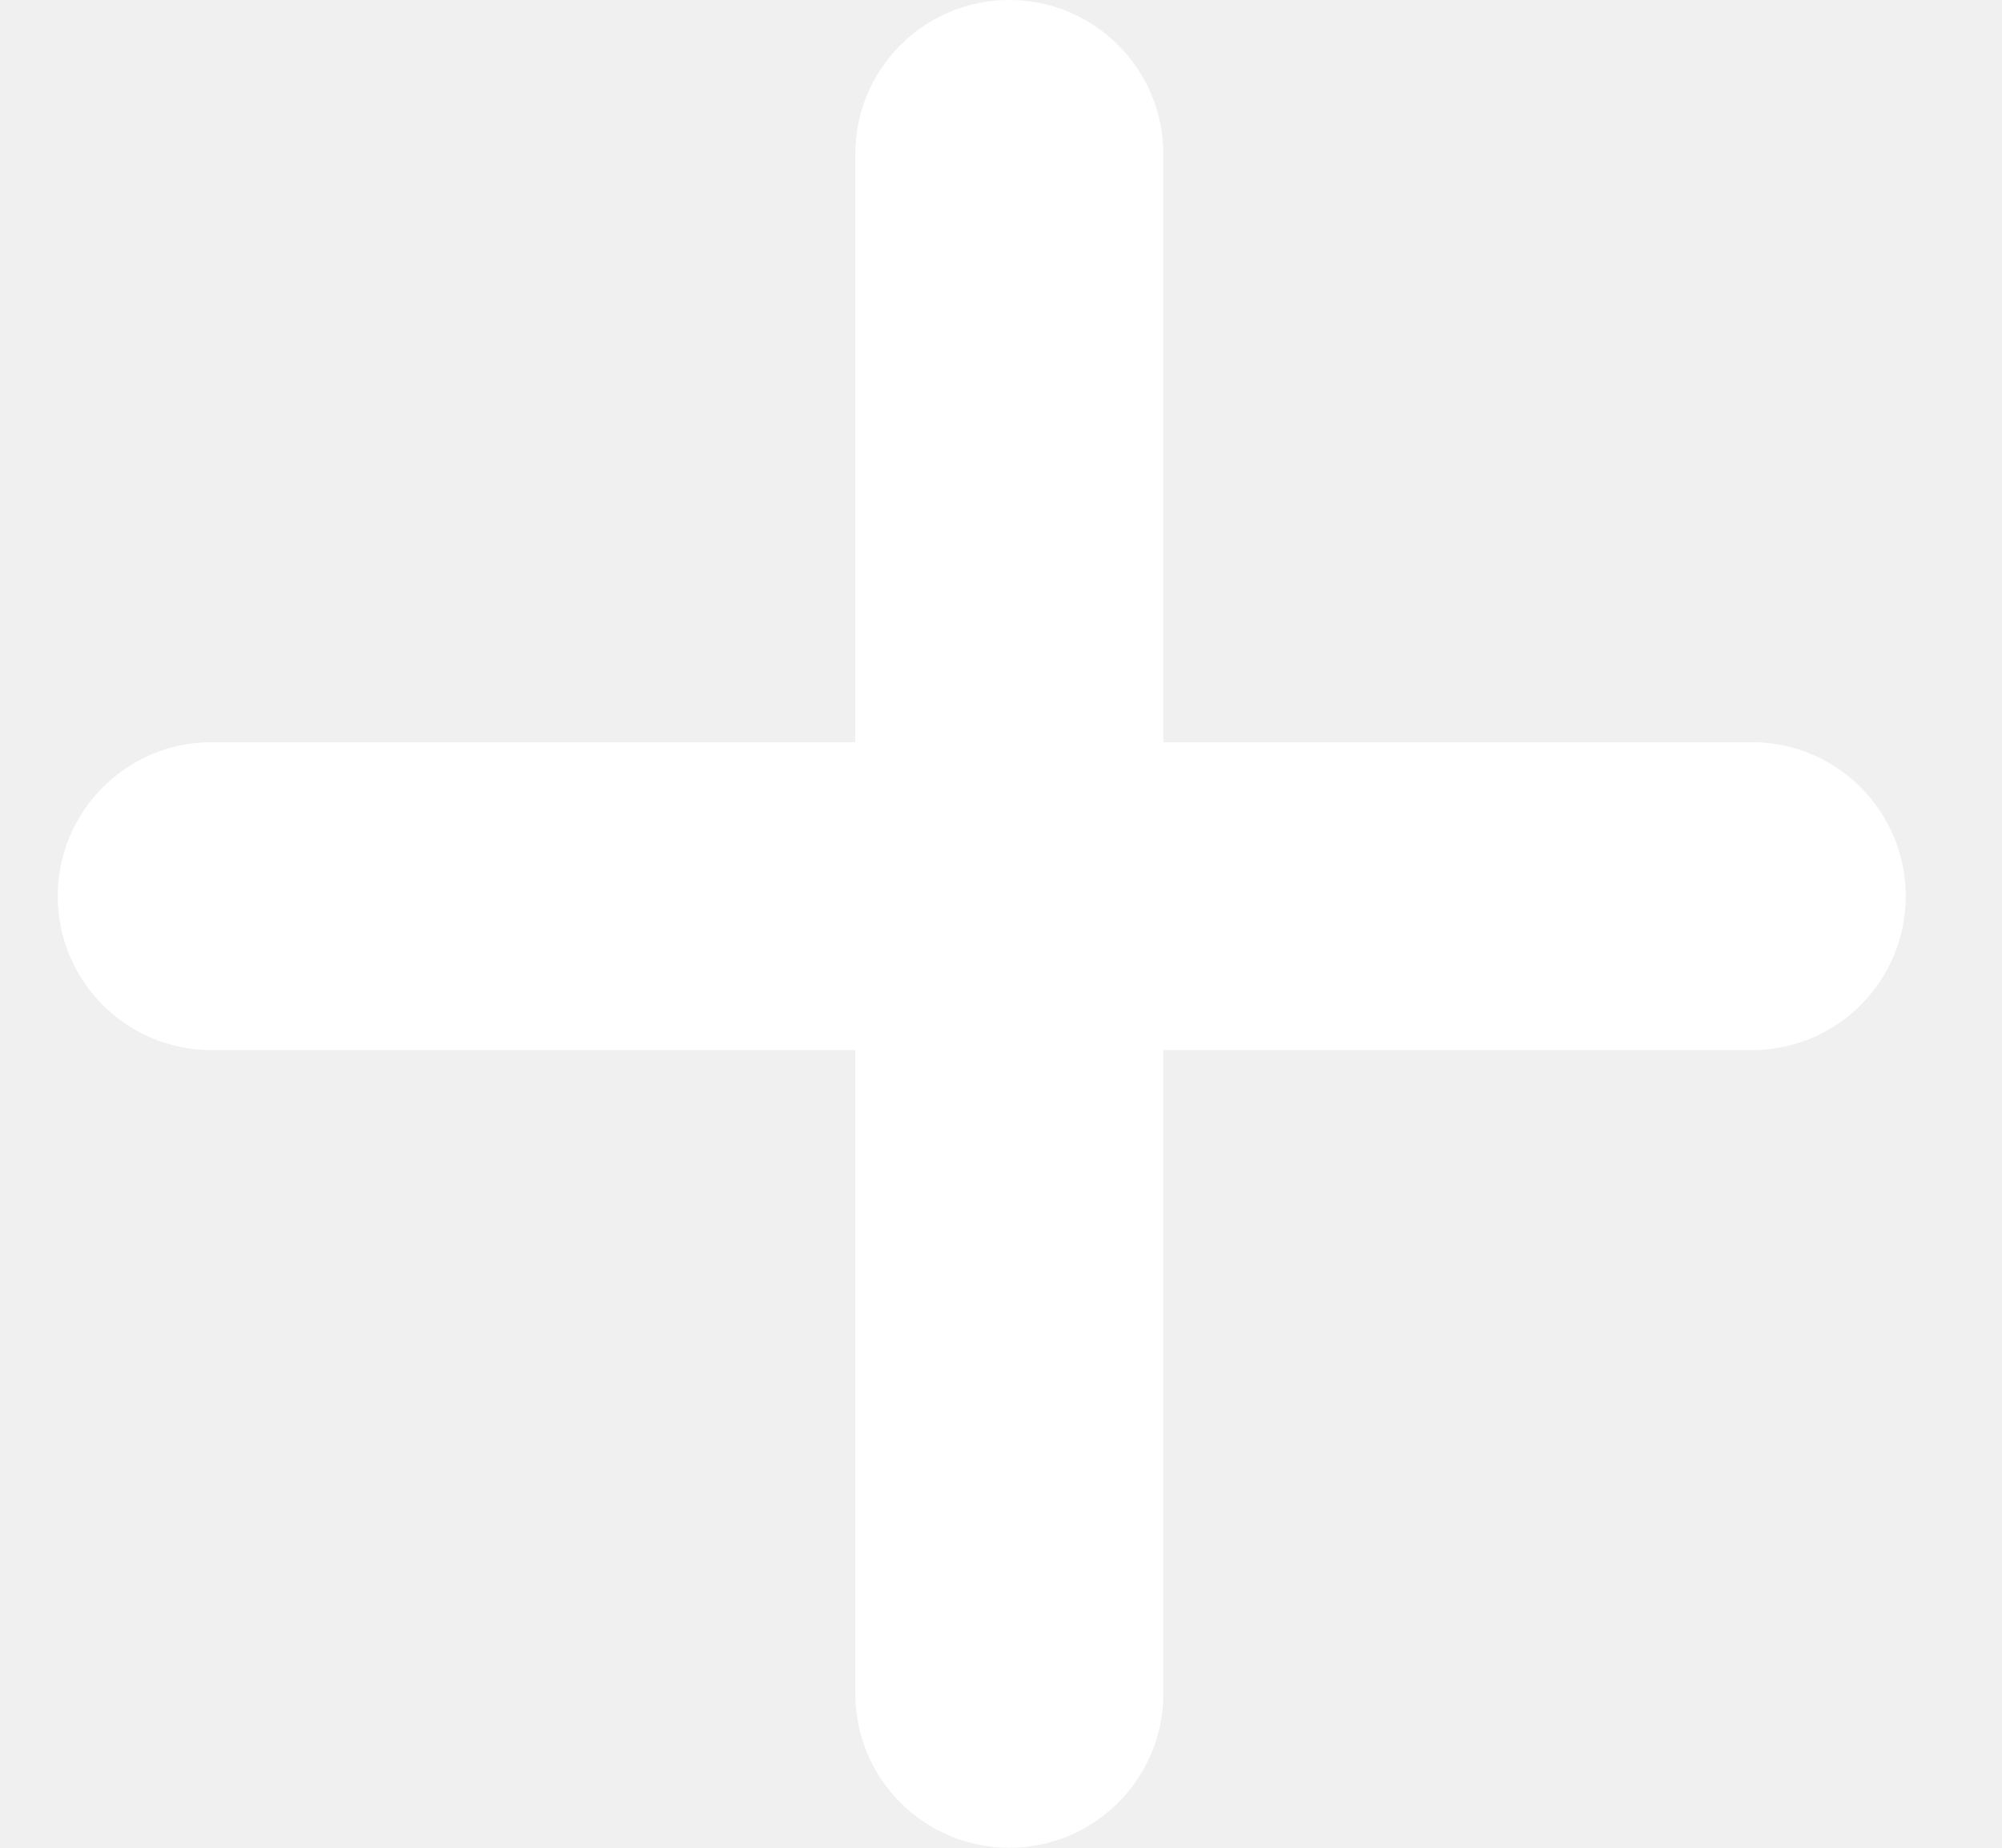
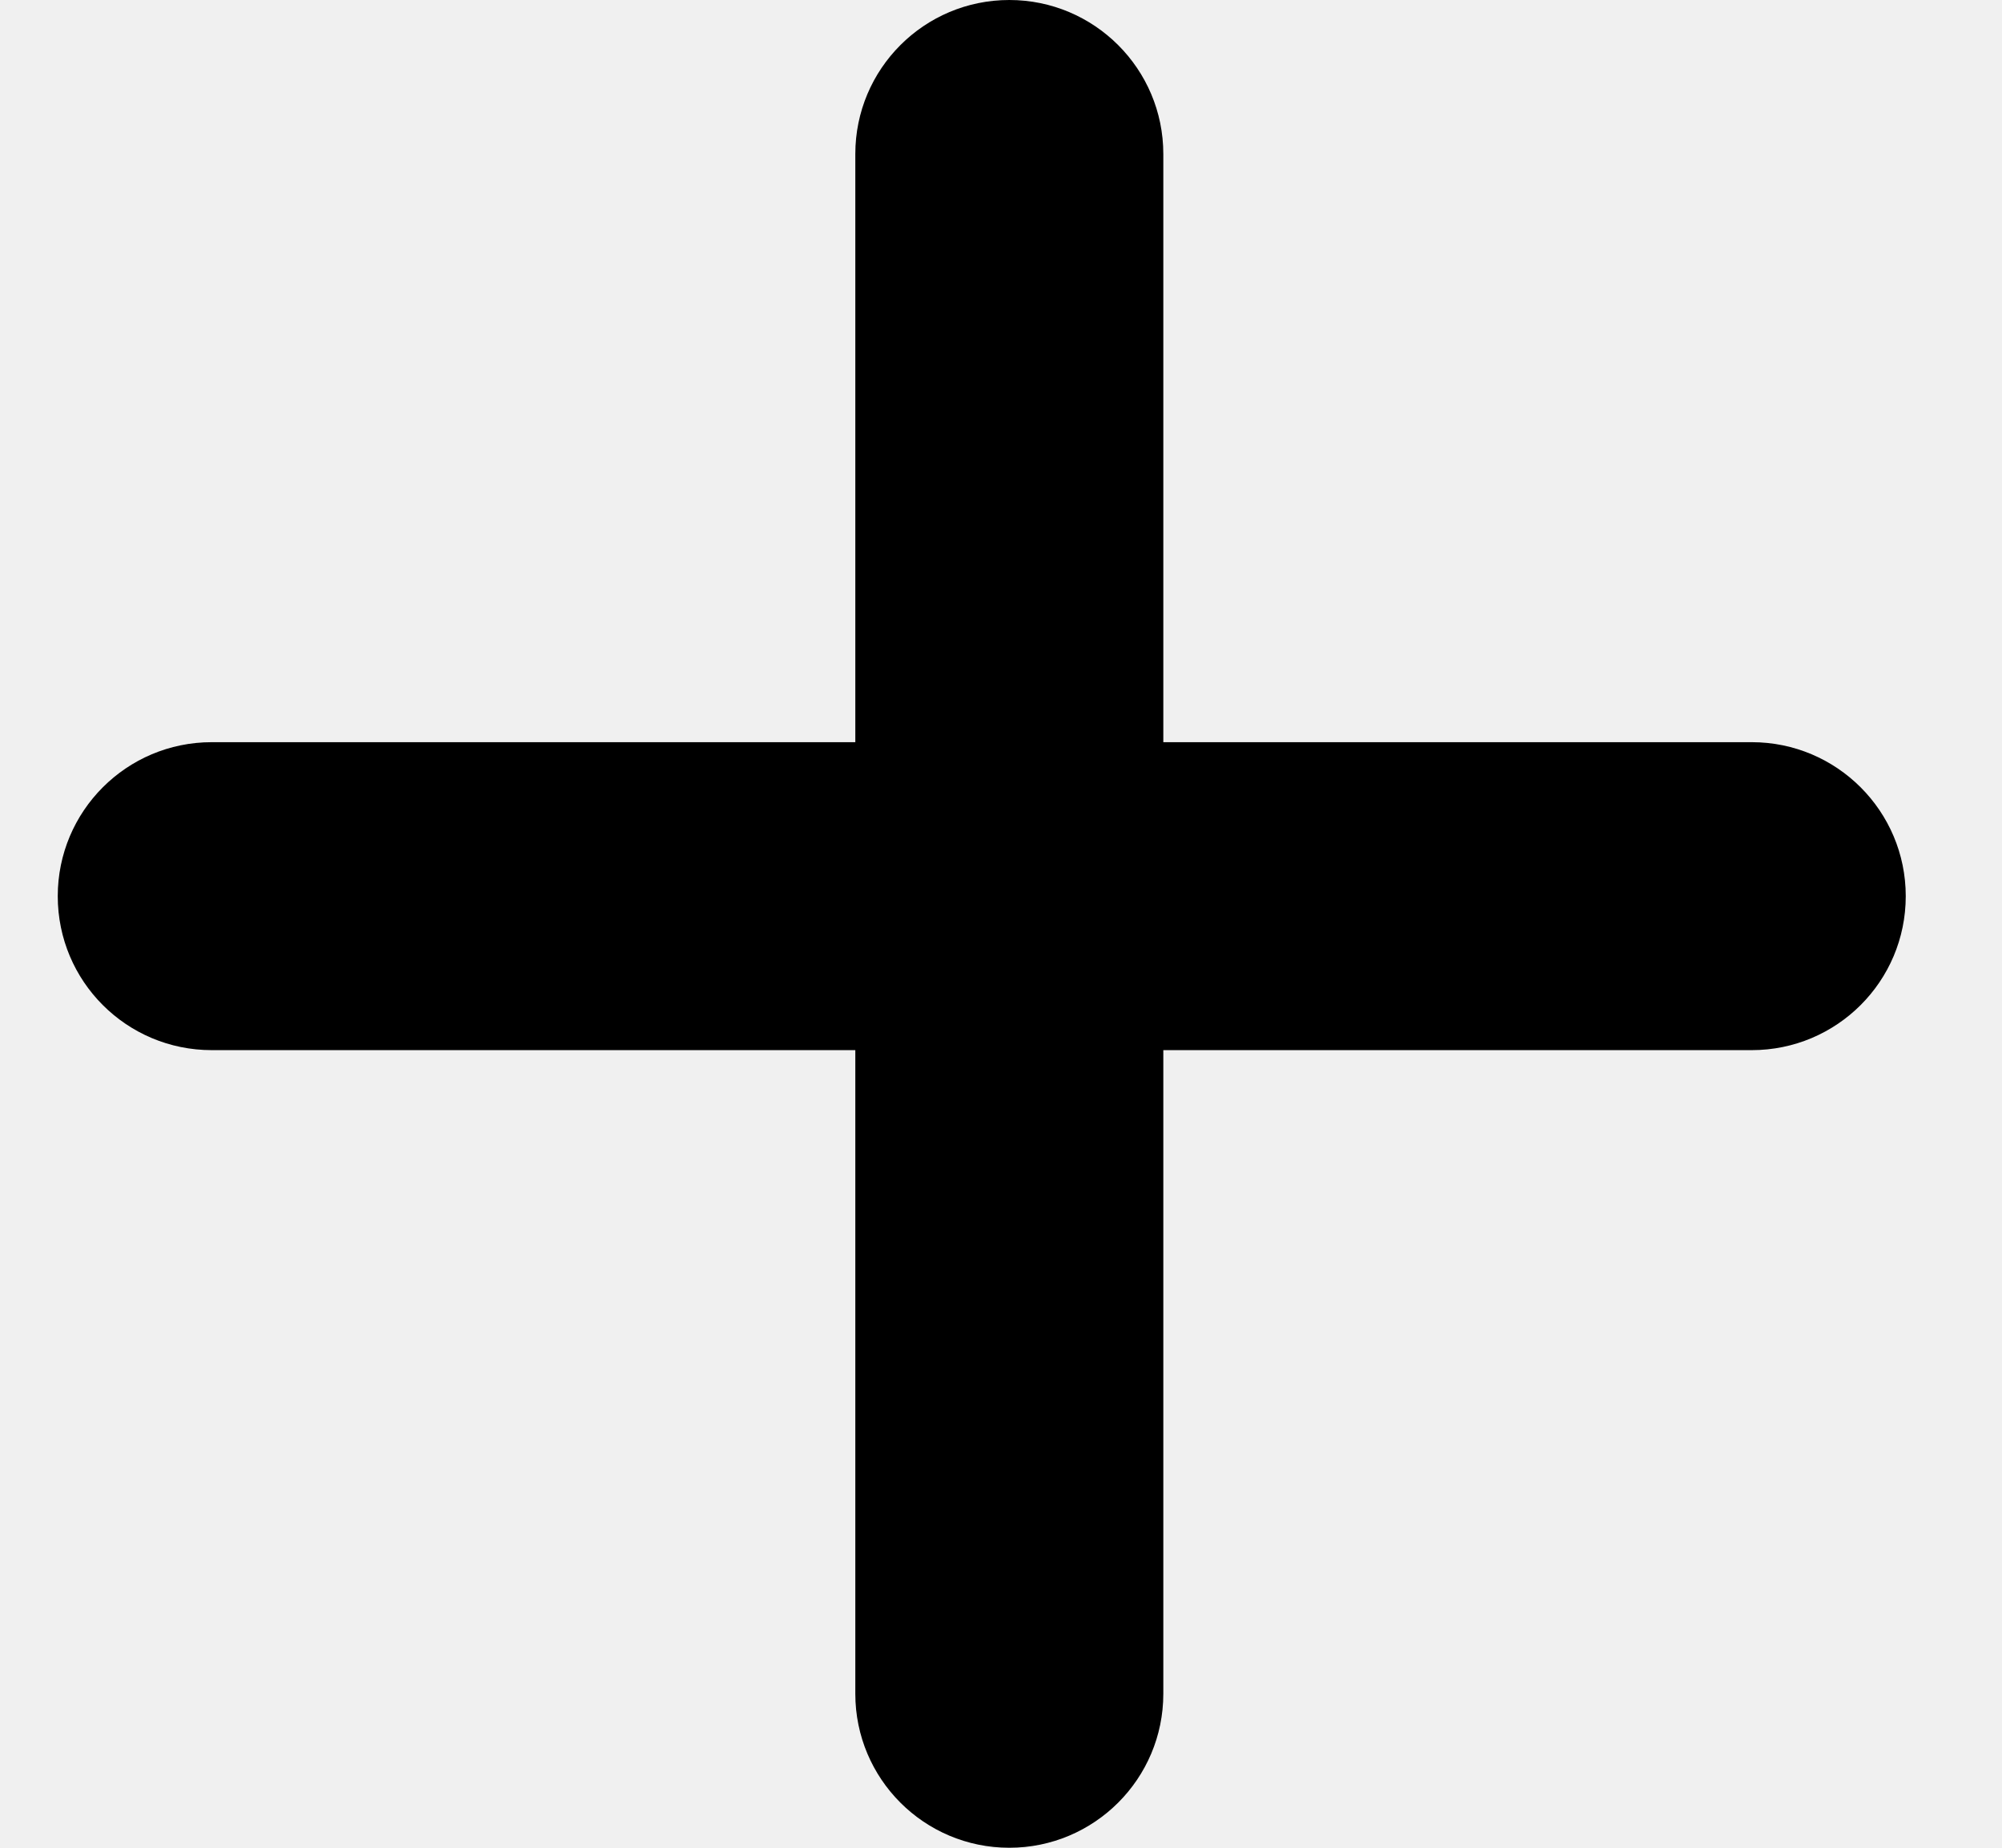
<svg xmlns="http://www.w3.org/2000/svg" width="13" height="12" viewBox="0 0 13 12" fill="none">
-   <path fill-rule="evenodd" clip-rule="evenodd" d="M5.554 11C5.554 11.552 6.001 12 6.554 12C7.106 12 7.554 11.552 7.554 11V6.82H11.375C11.927 6.82 12.375 6.373 12.375 5.82C12.375 5.268 11.927 4.82 11.375 4.82H7.554V1C7.554 0.448 7.106 0 6.554 0C6.001 0 5.554 0.448 5.554 1V4.82H1.375C0.822 4.82 0.375 5.268 0.375 5.82C0.375 6.373 0.822 6.82 1.375 6.82H5.554V11Z" fill="white" />
+   <path fill-rule="evenodd" clip-rule="evenodd" d="M5.554 11C5.554 11.552 6.001 12 6.554 12C7.106 12 7.554 11.552 7.554 11V6.82H11.375C11.927 6.82 12.375 6.373 12.375 5.82C12.375 5.268 11.927 4.82 11.375 4.82H7.554V1C7.554 0.448 7.106 0 6.554 0C6.001 0 5.554 0.448 5.554 1V4.82H1.375C0.822 4.82 0.375 5.268 0.375 5.82C0.375 6.373 0.822 6.82 1.375 6.82H5.554V11Z" fill="currentColor" />
</svg>
